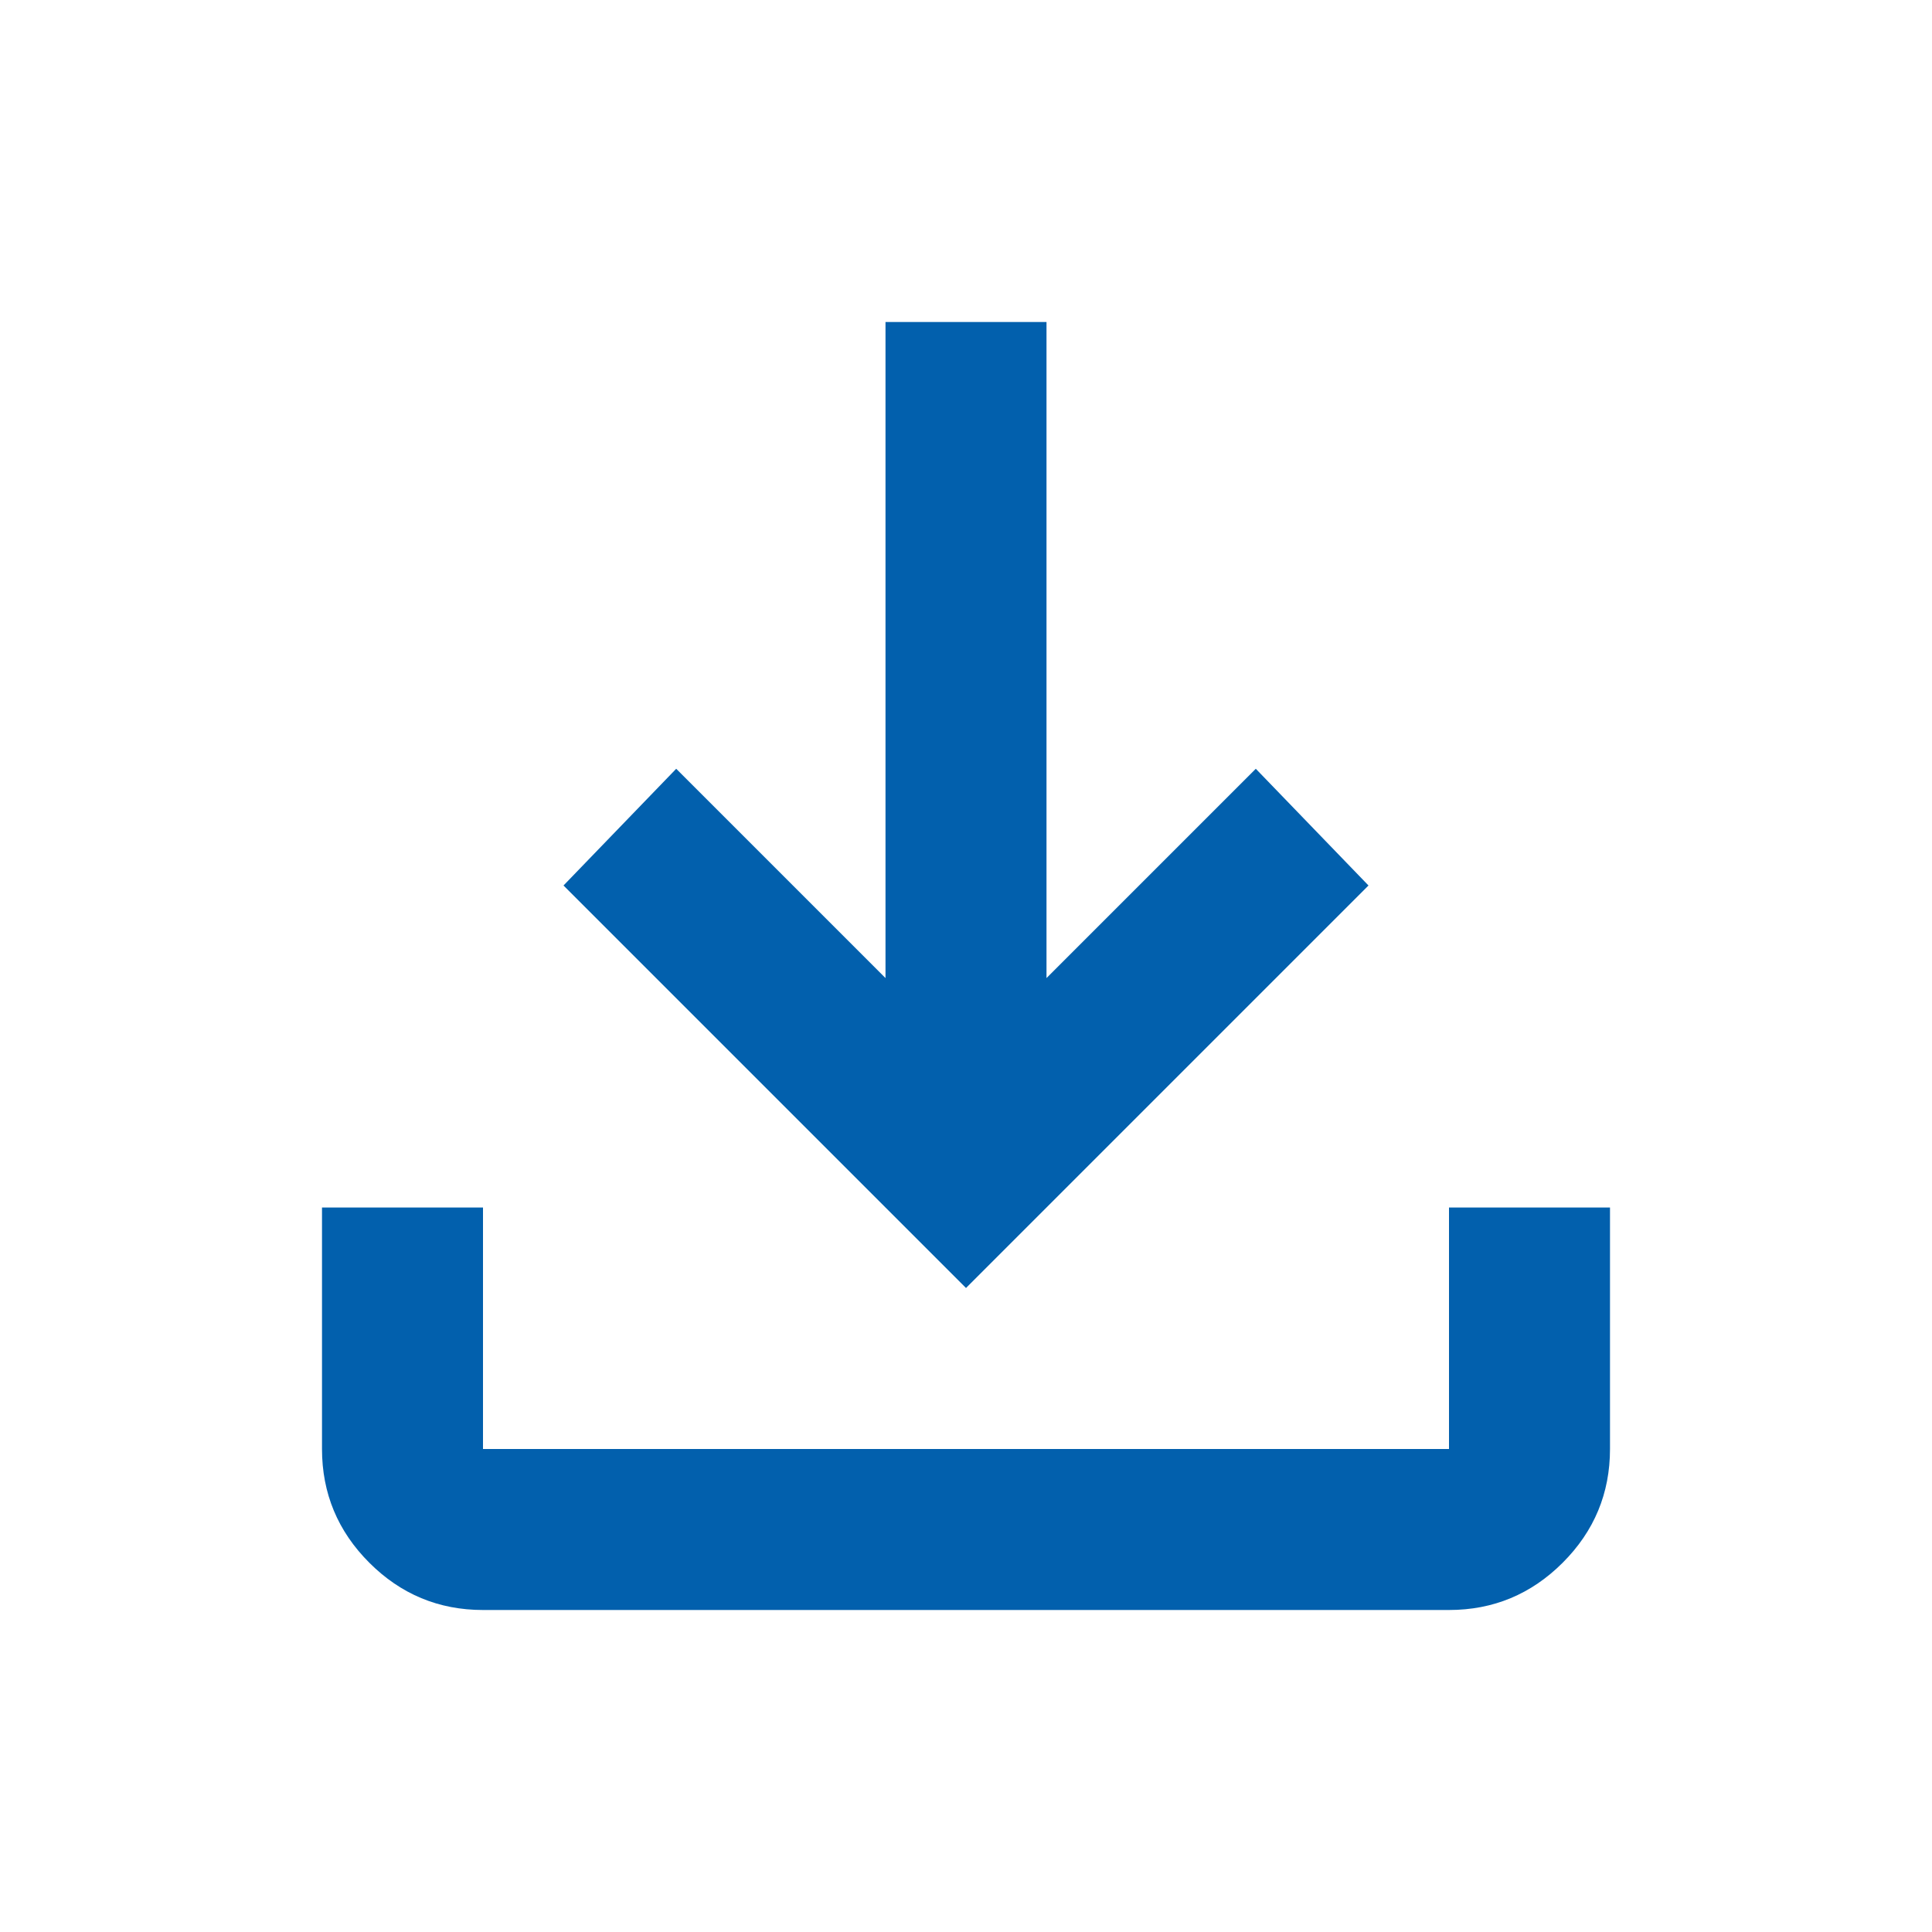
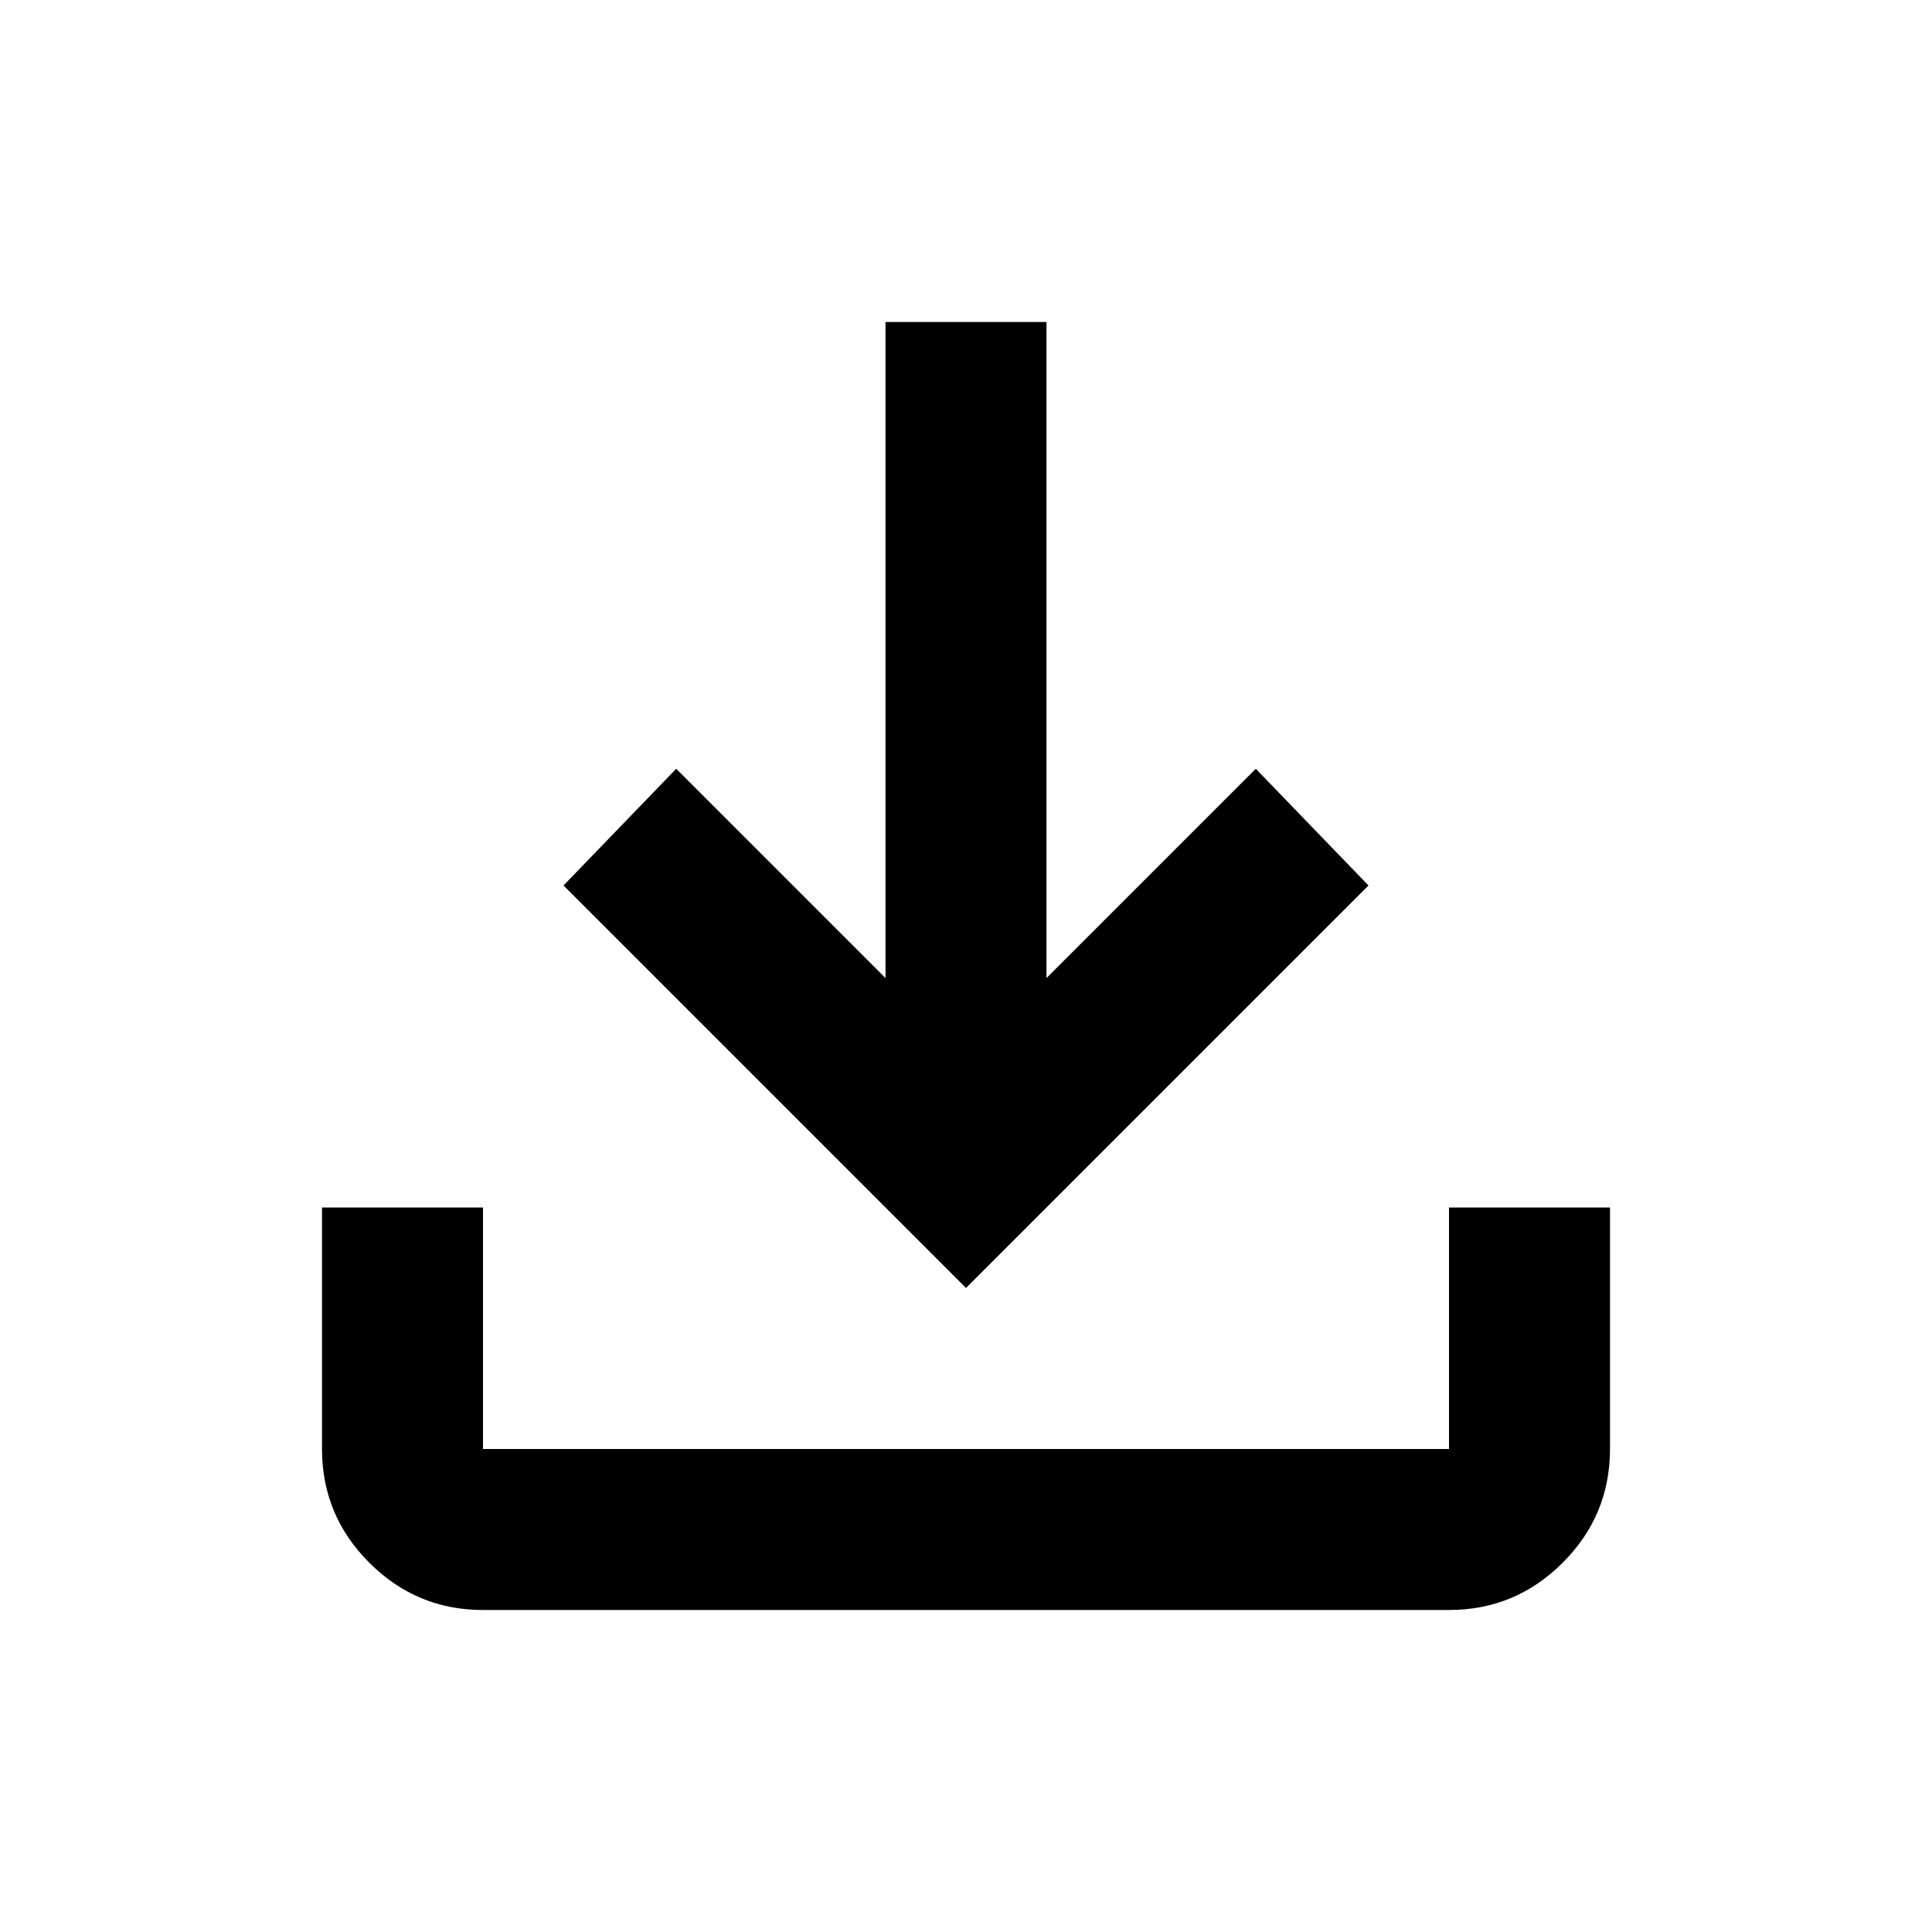
- <svg xmlns="http://www.w3.org/2000/svg" height="24px" viewBox="0 -960 960 960" width="24px" fill="rgb(2, 96, 173)">
+ <svg xmlns="http://www.w3.org/2000/svg" height="24px" viewBox="0 -960 960 960" width="24px" fill="rgba(0, 0, 0, 1)">
  <path d="M480-320 280-520l56-58 104 104v-326h80v326l104-104 56 58-200 200ZM240-160q-33 0-56.5-23.5T160-240v-120h80v120h480v-120h80v120q0 33-23.5 56.5T720-160H240Z" />
</svg>
